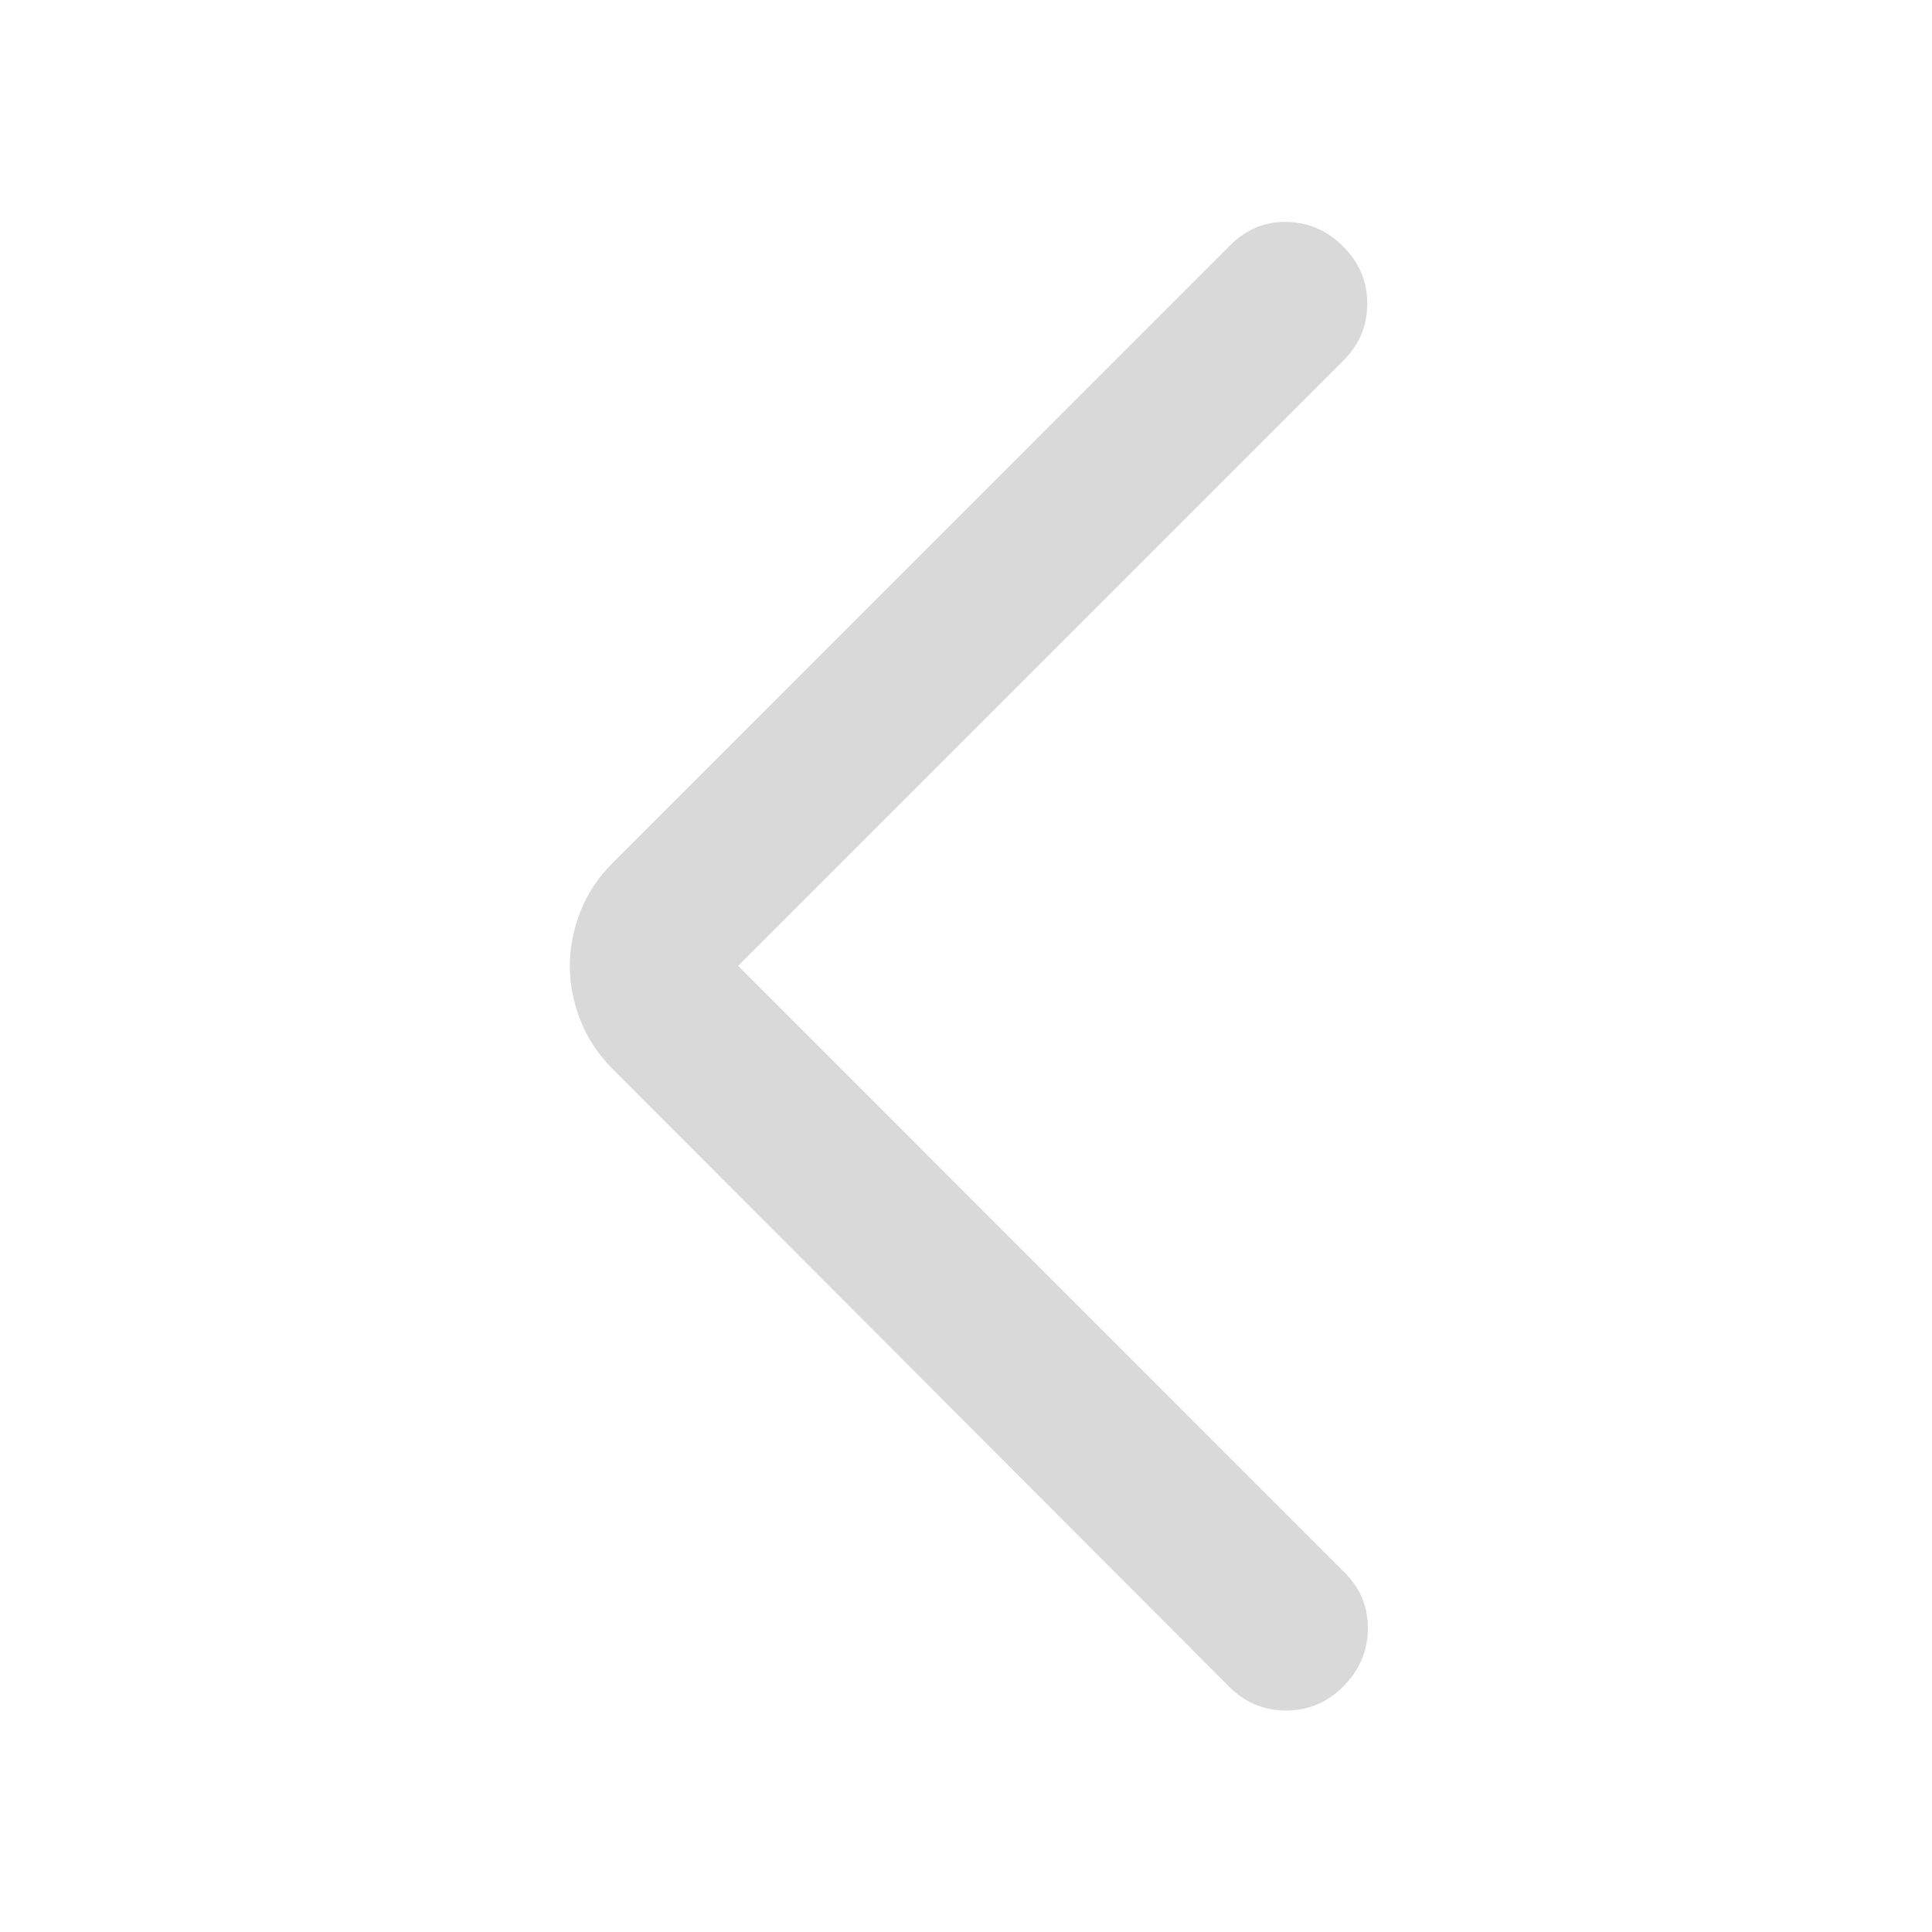
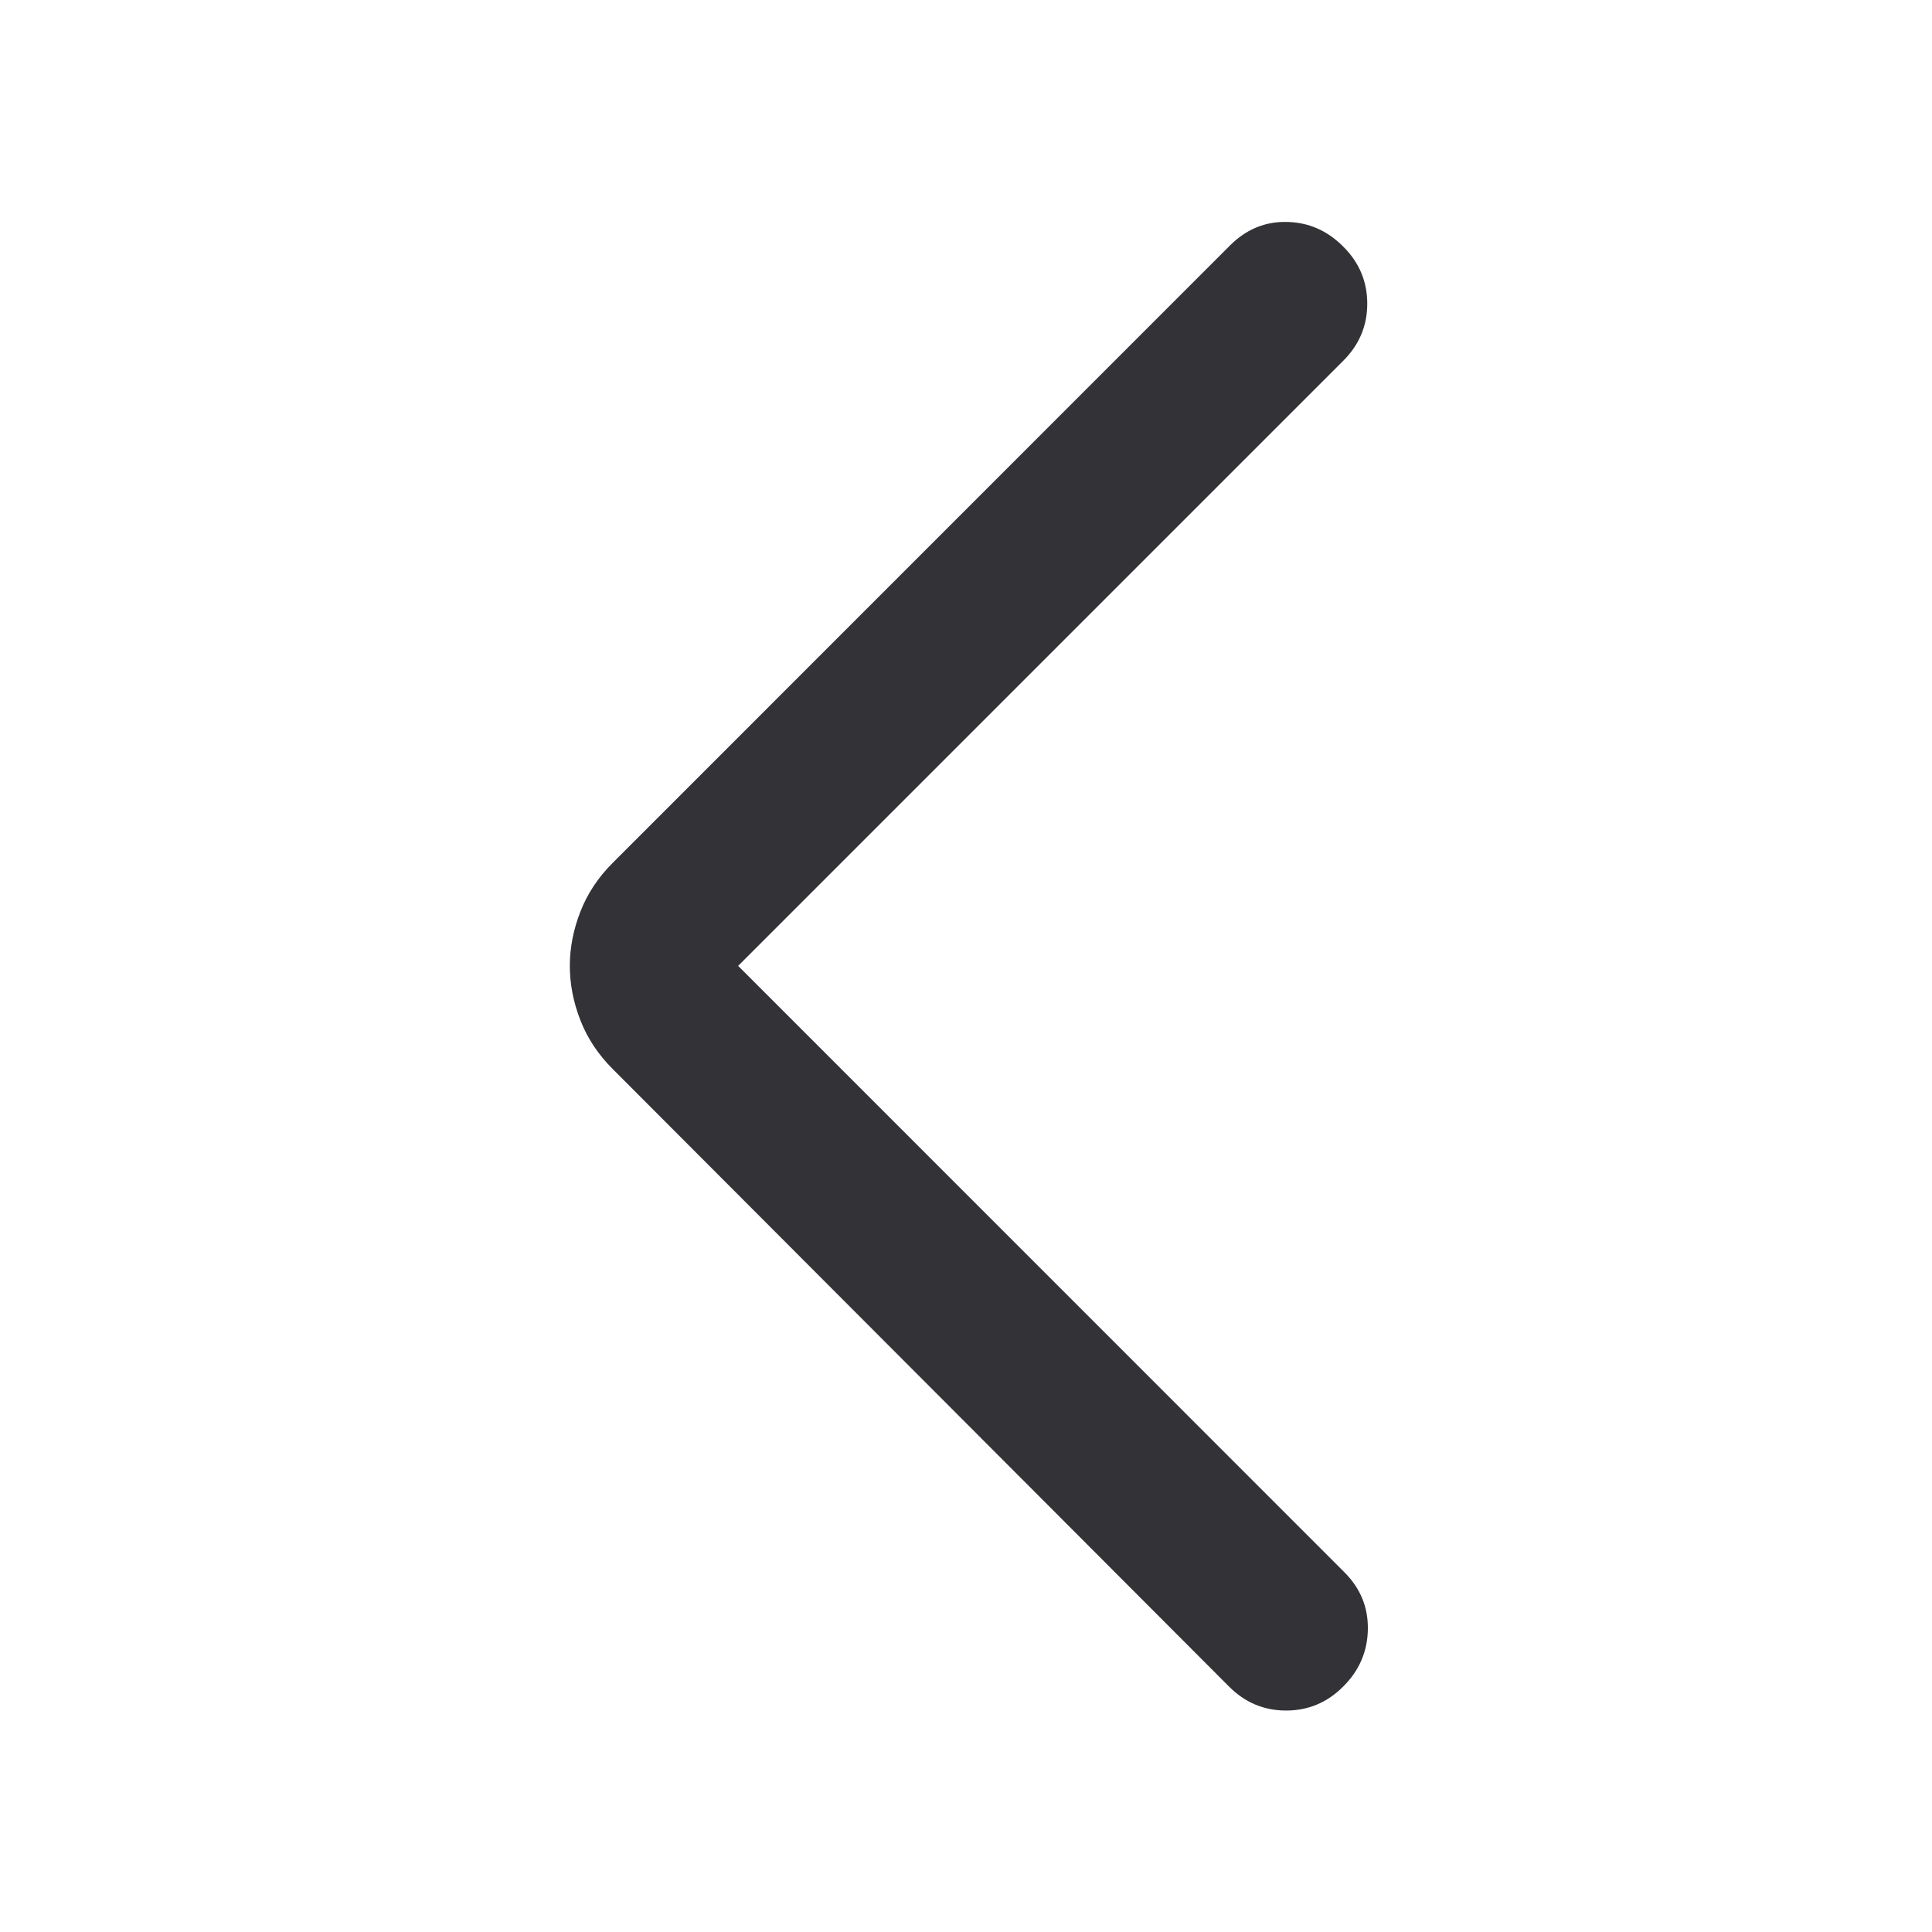
<svg xmlns="http://www.w3.org/2000/svg" width="16" height="16" viewBox="0 0 16 16" fill="none">
  <g id="arrow_forward_ios_FILL0_wght300_GRAD0_opsz24 4">
-     <path id="Vector" d="M6.113 7.999L11.134 13.021C11.267 13.154 11.331 13.311 11.328 13.494C11.325 13.677 11.257 13.835 11.124 13.967C10.992 14.1 10.834 14.166 10.651 14.166C10.468 14.166 10.31 14.1 10.178 13.967L5.074 8.853C4.954 8.733 4.864 8.598 4.806 8.448C4.748 8.299 4.719 8.149 4.719 7.999C4.719 7.85 4.748 7.7 4.806 7.551C4.864 7.401 4.954 7.266 5.074 7.146L10.188 2.031C10.321 1.899 10.477 1.834 10.656 1.838C10.836 1.841 10.992 1.909 11.124 2.042C11.257 2.174 11.323 2.332 11.323 2.515C11.323 2.698 11.257 2.855 11.124 2.988L6.113 7.999Z" fill="#D9D9D9" />
+     <path id="Vector" d="M6.113 7.999L11.134 13.021C11.267 13.154 11.331 13.311 11.328 13.494C11.325 13.677 11.257 13.835 11.124 13.967C10.992 14.1 10.834 14.166 10.651 14.166C10.468 14.166 10.31 14.1 10.178 13.967L5.074 8.853C4.954 8.733 4.864 8.598 4.806 8.448C4.748 8.299 4.719 8.149 4.719 7.999C4.719 7.85 4.748 7.7 4.806 7.551C4.864 7.401 4.954 7.266 5.074 7.146L10.188 2.031C10.321 1.899 10.477 1.834 10.656 1.838C10.836 1.841 10.992 1.909 11.124 2.042C11.257 2.174 11.323 2.332 11.323 2.515C11.323 2.698 11.257 2.855 11.124 2.988L6.113 7.999Z" fill="#333236" />
  </g>
</svg>
